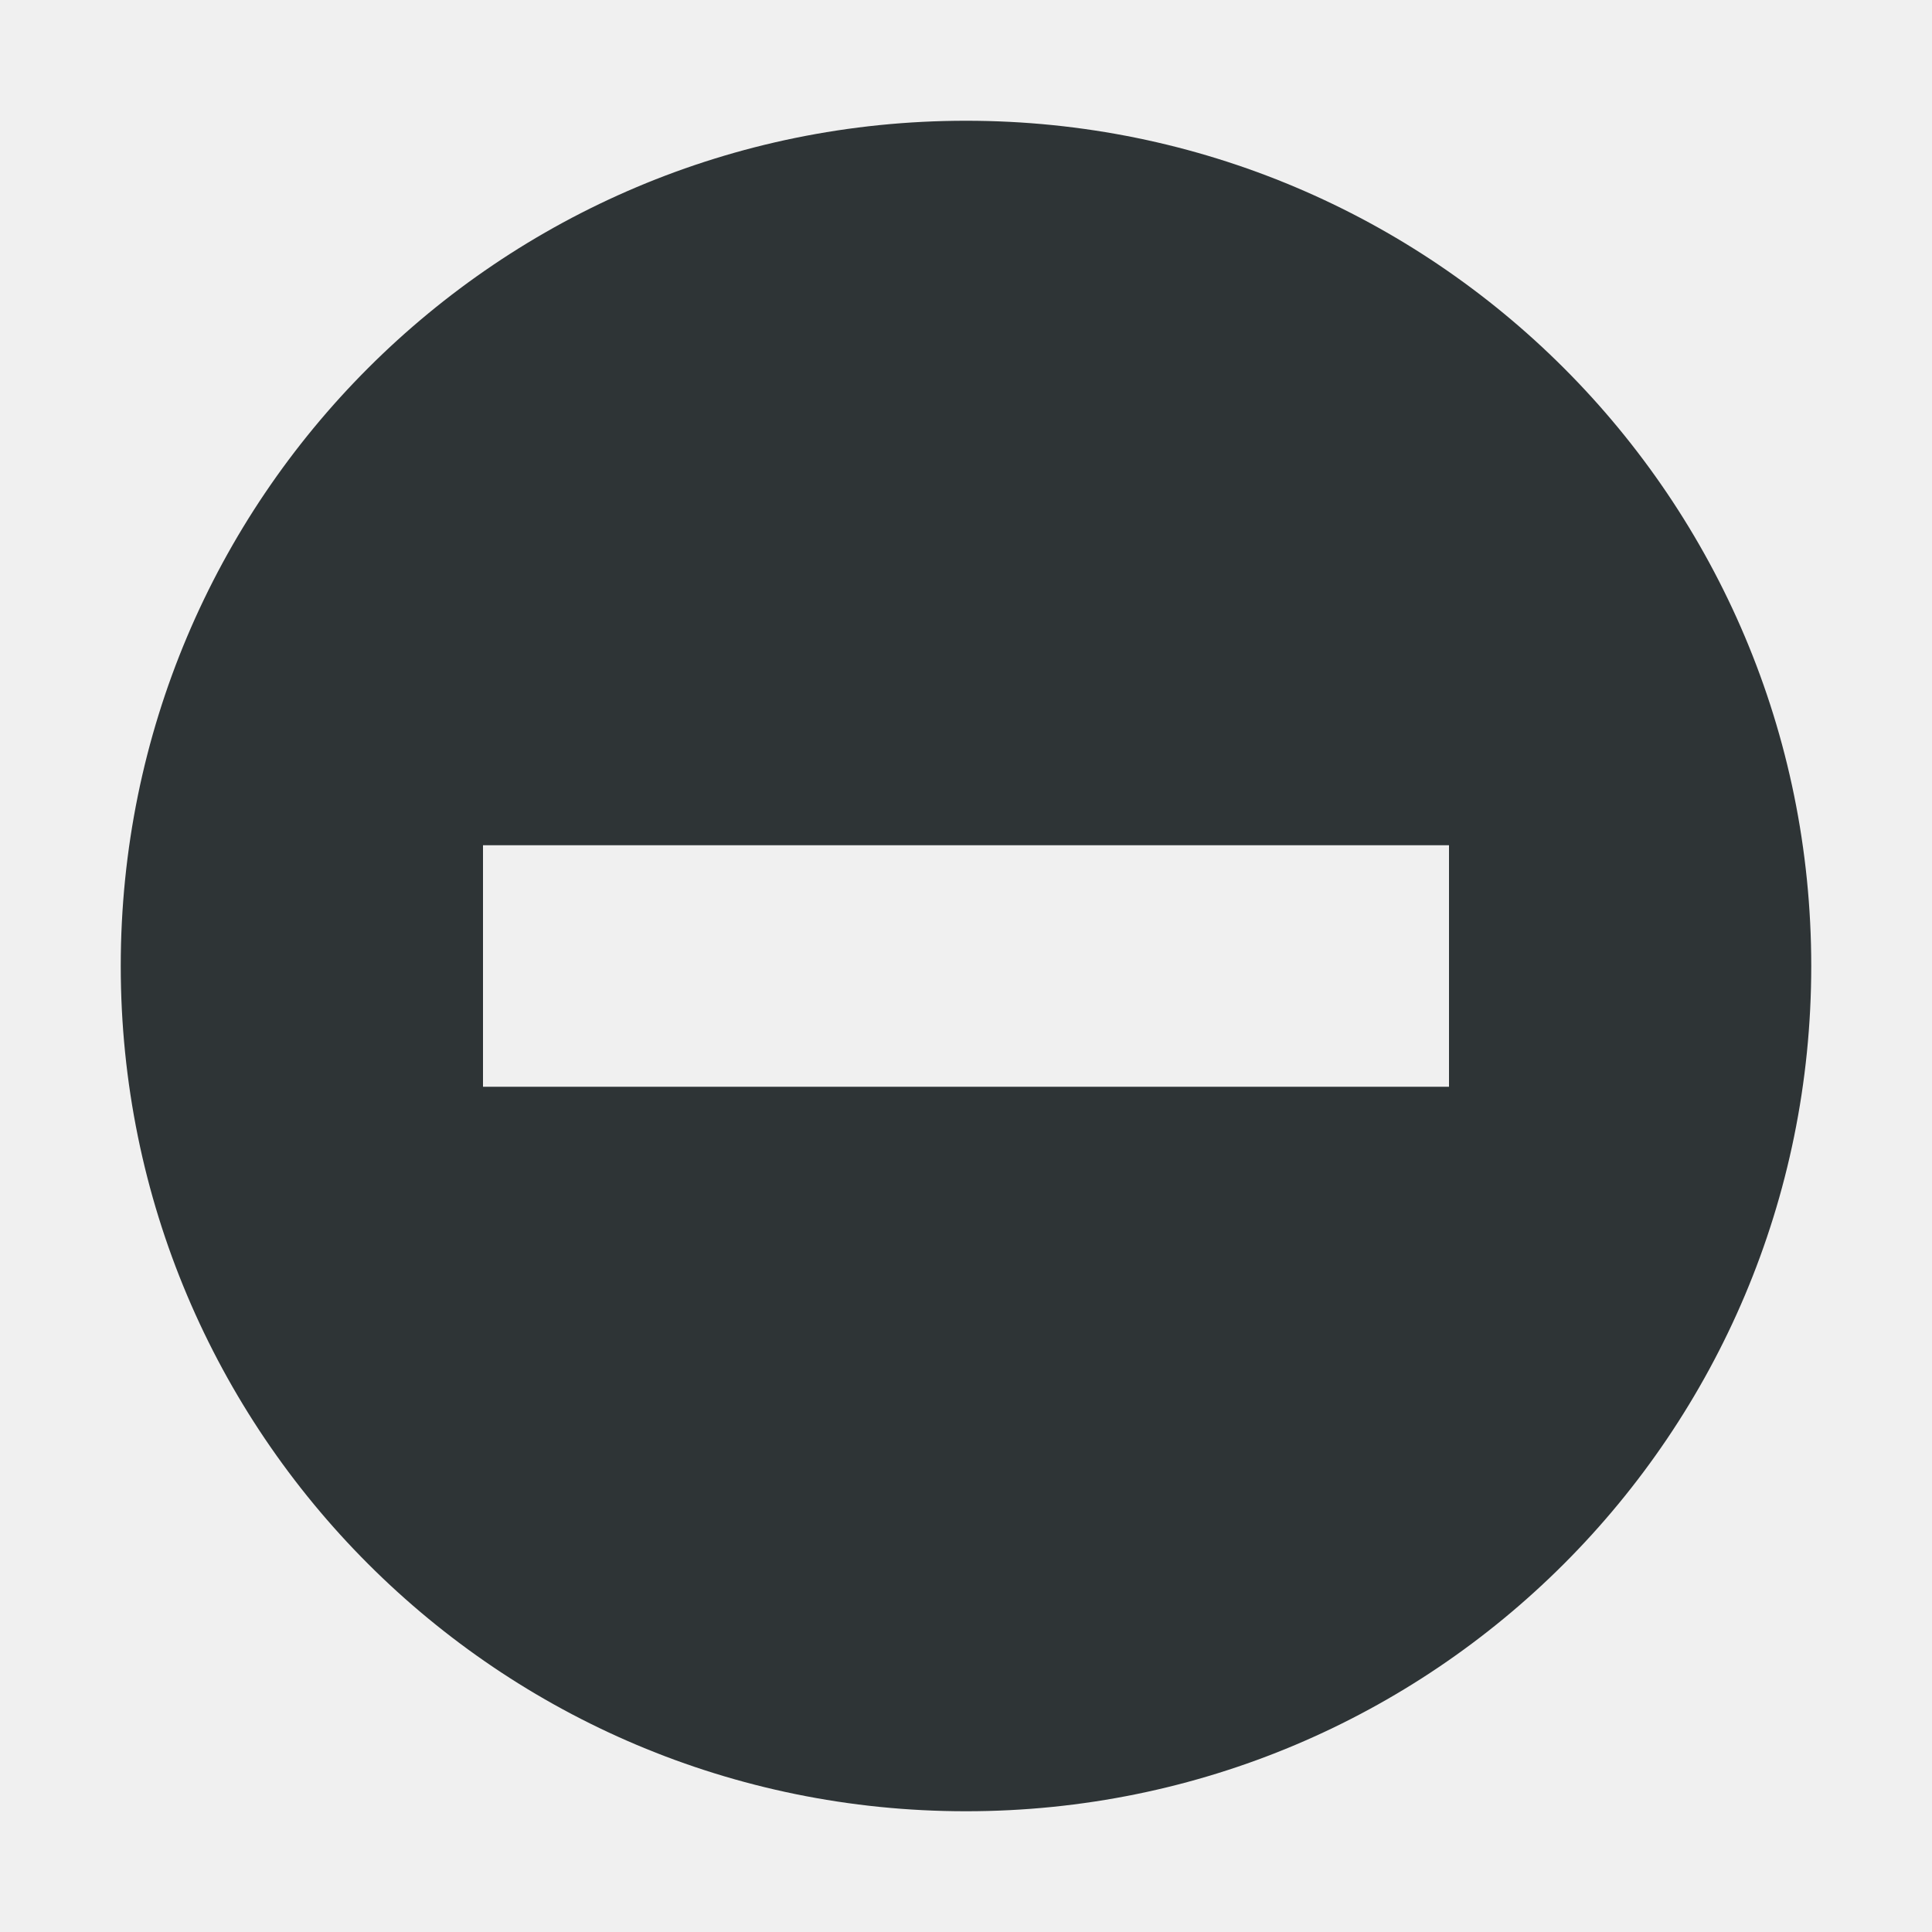
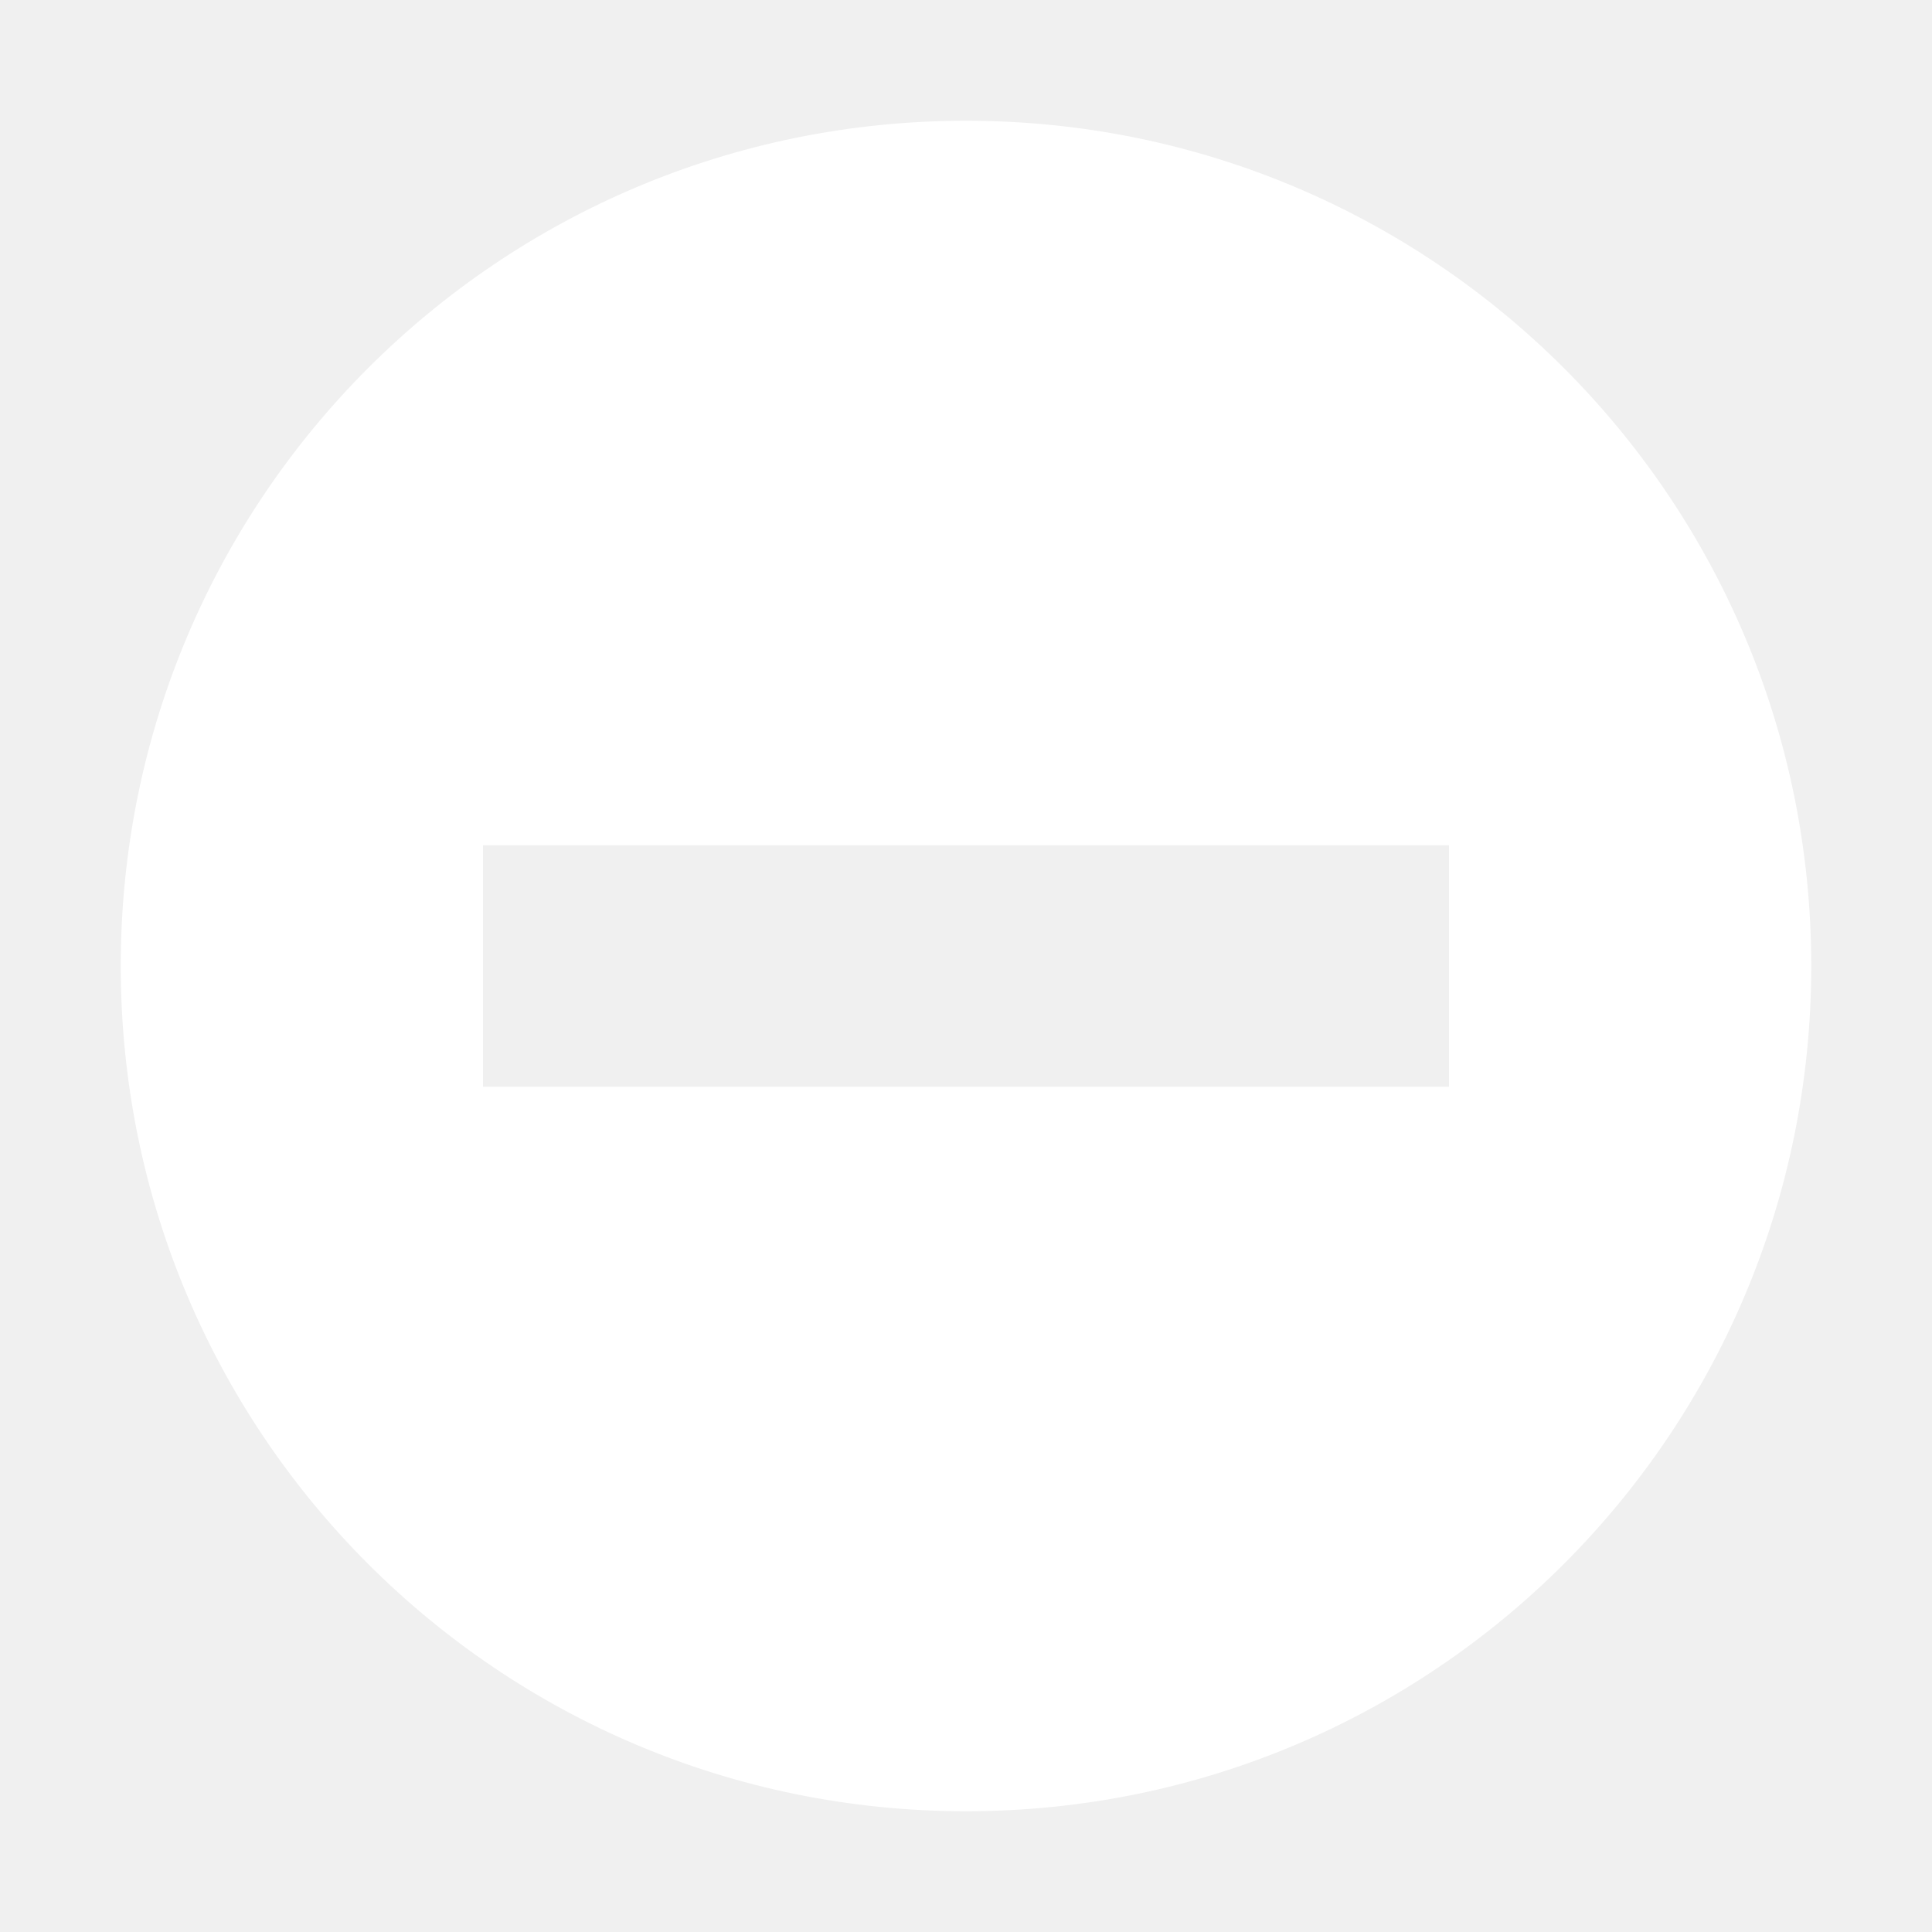
<svg xmlns="http://www.w3.org/2000/svg" height="16px" viewBox="0 0 16 16" width="16px">
-   <path d="m 8 1 c -3.871 0 -7 3.129 -7 7 s 3.129 7 7 7 s 7 -3.129 7 -7 s -3.129 -7 -7 -7 z m -4 6 h 8 v 2 h -8 z m 0 0" fill="#2e3436" />
+   <path d="m 8 1 c -3.871 0 -7 3.129 -7 7 s 3.129 7 7 7 s 7 -3.129 7 -7 s -3.129 -7 -7 -7 z m -4 6 h 8 v 2 h -8 z m 0 0" fill="#ffffff" />
</svg>
